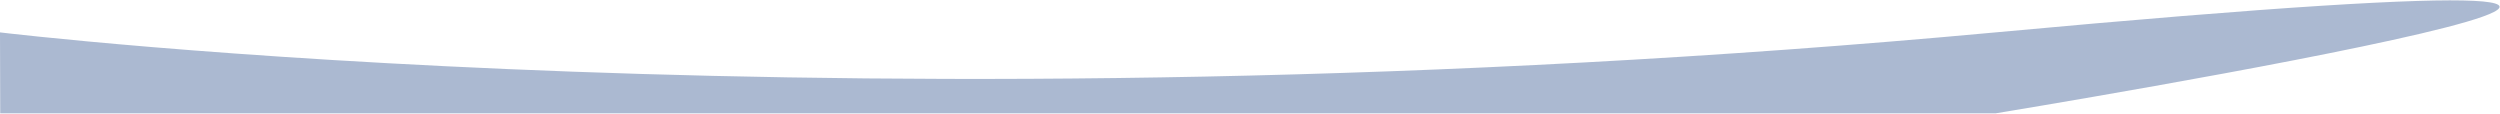
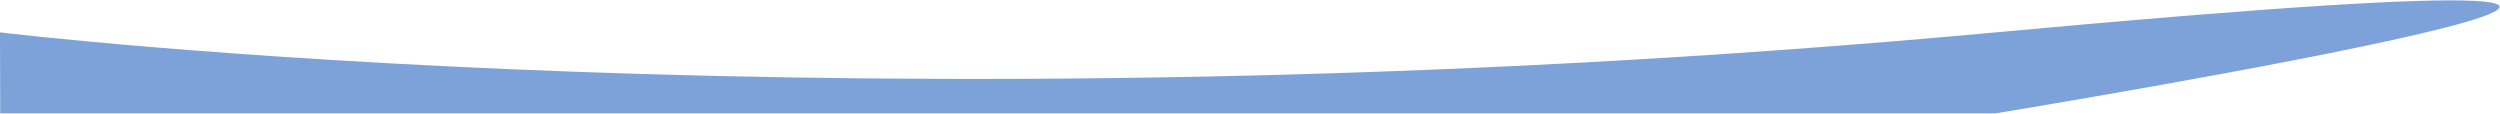
<svg xmlns="http://www.w3.org/2000/svg" height="91" viewBox="0 0 2007 91">
  <g>
    <g>
-       <path fill="#abb9d1" d="M0 26s691.495 84.081 1601.996 0c910.5-84.081 0 65 0 65H.179" />
+       <path fill="#7ca2d9" d="M0 26s691.495 84.081 1601.996 0c910.5-84.081 0 65 0 65H.179" />
    </g>
  </g>
</svg>
